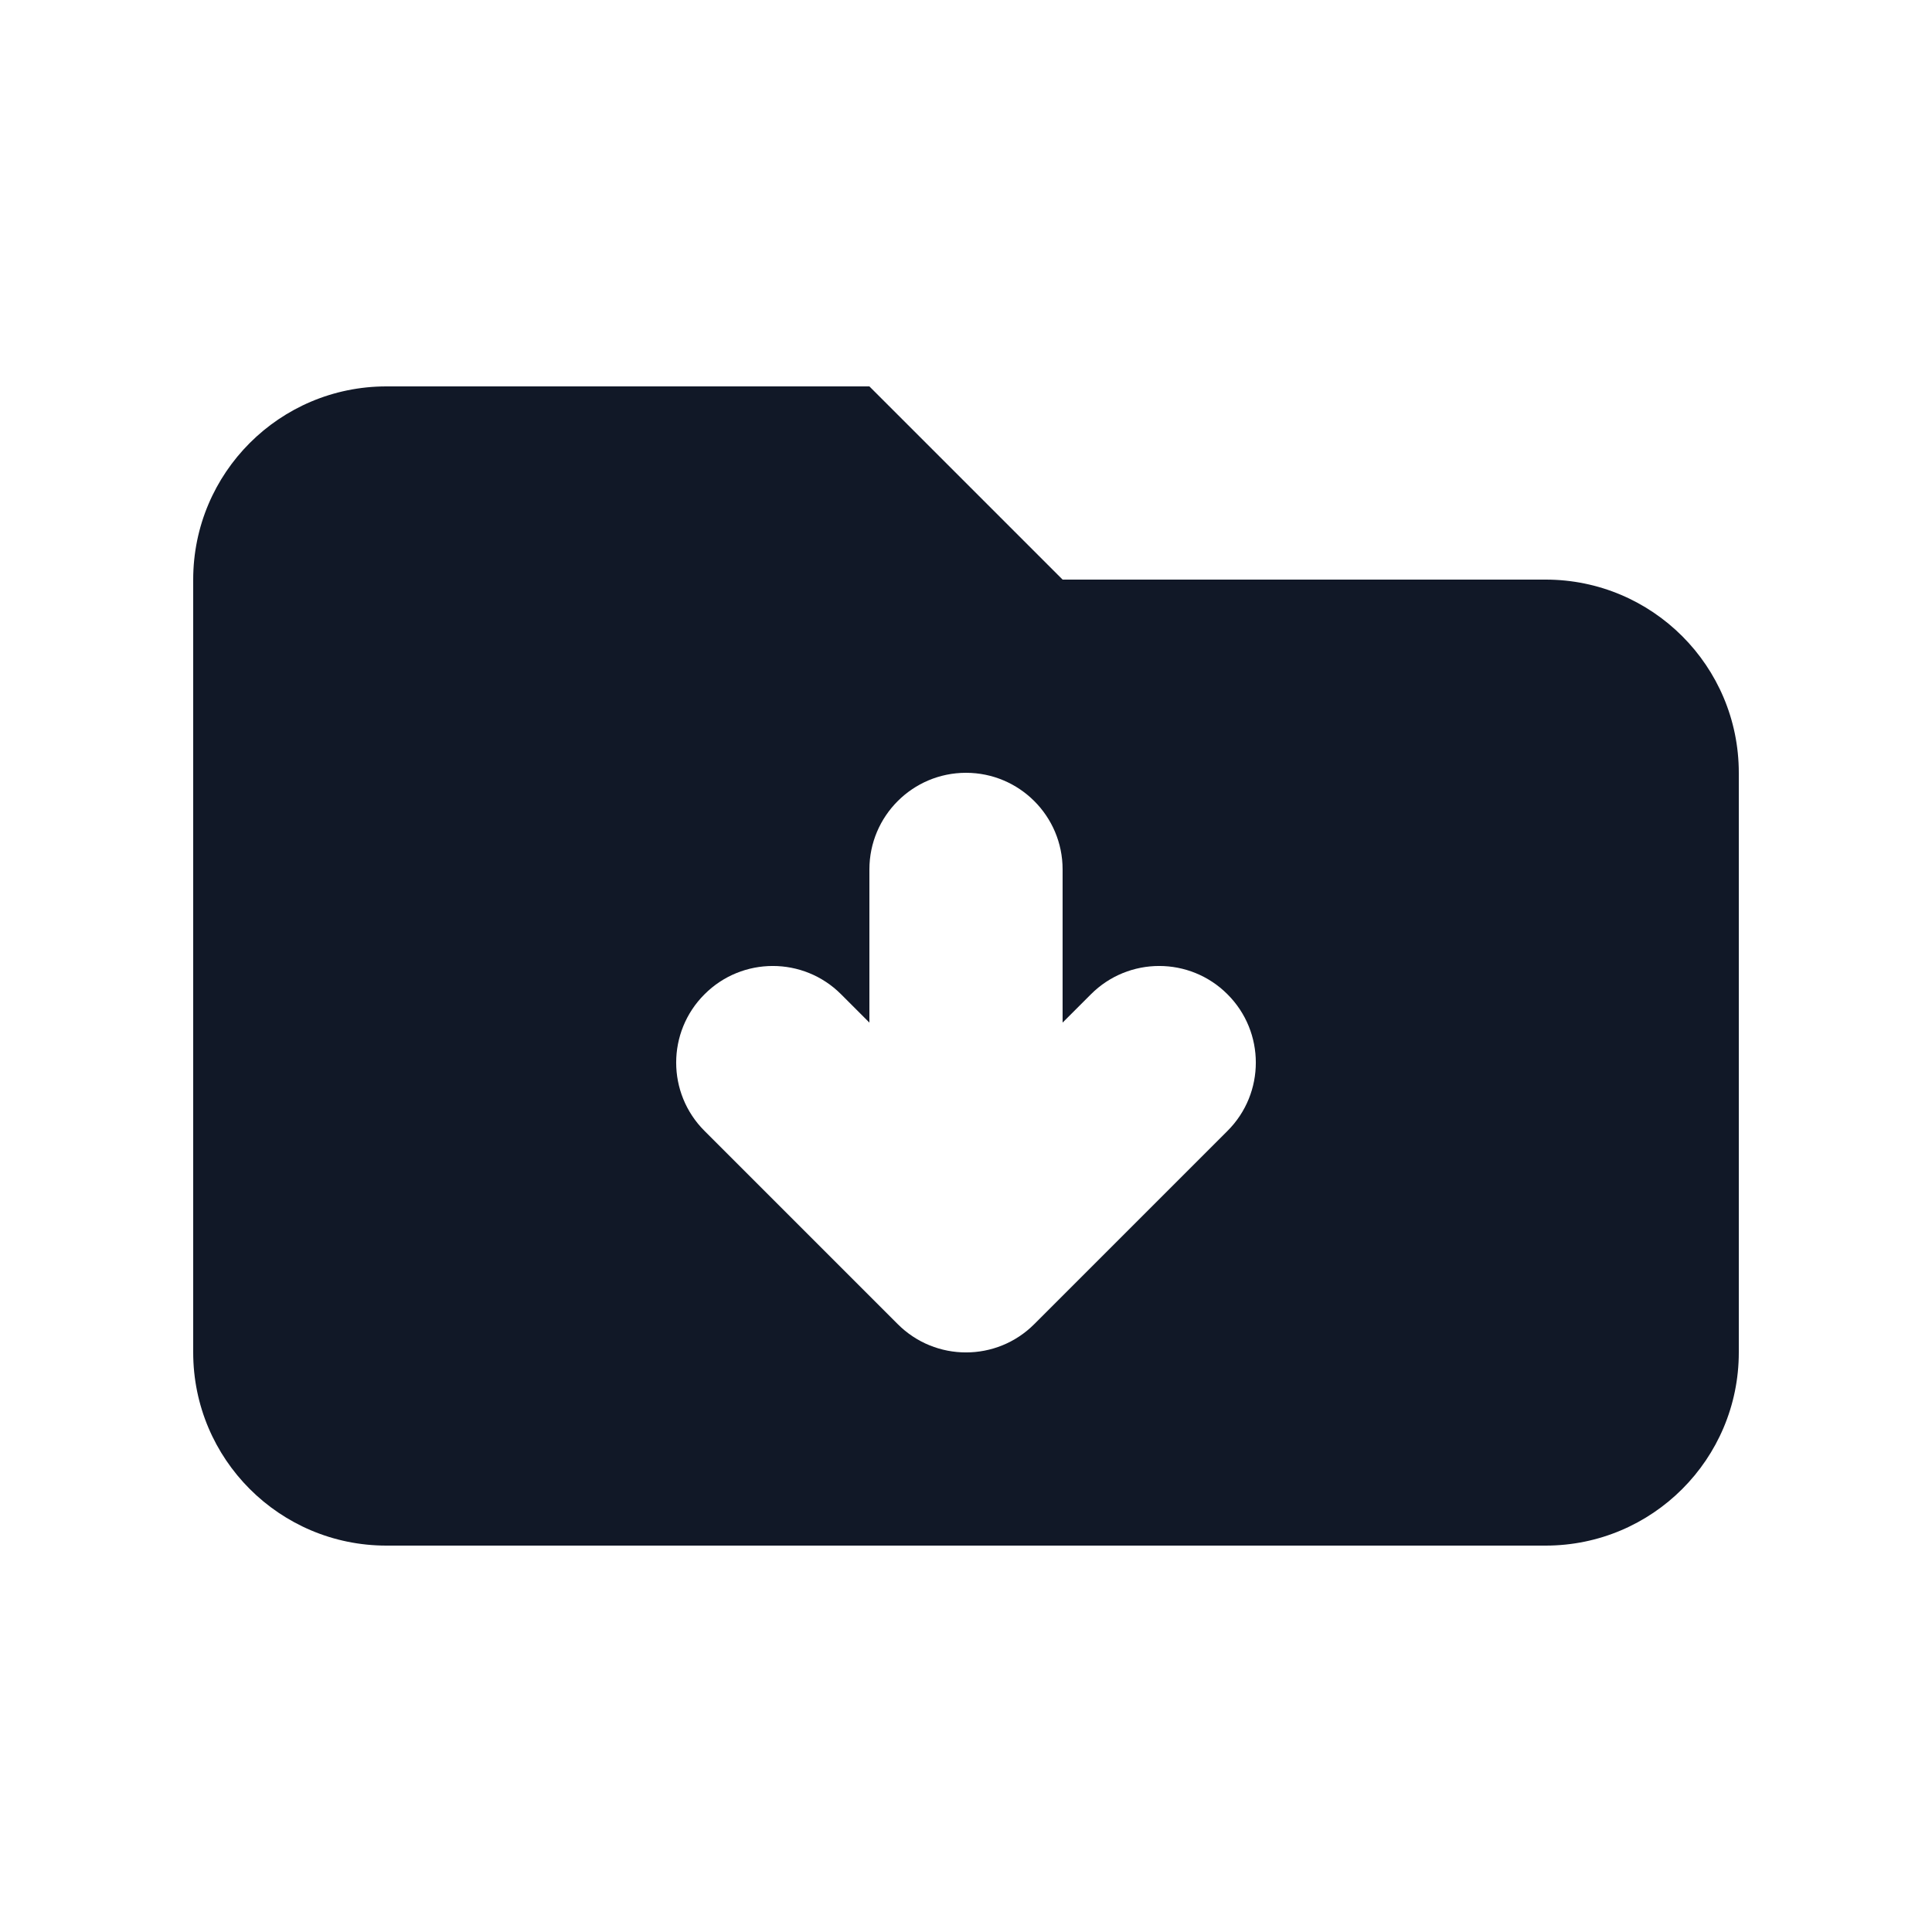
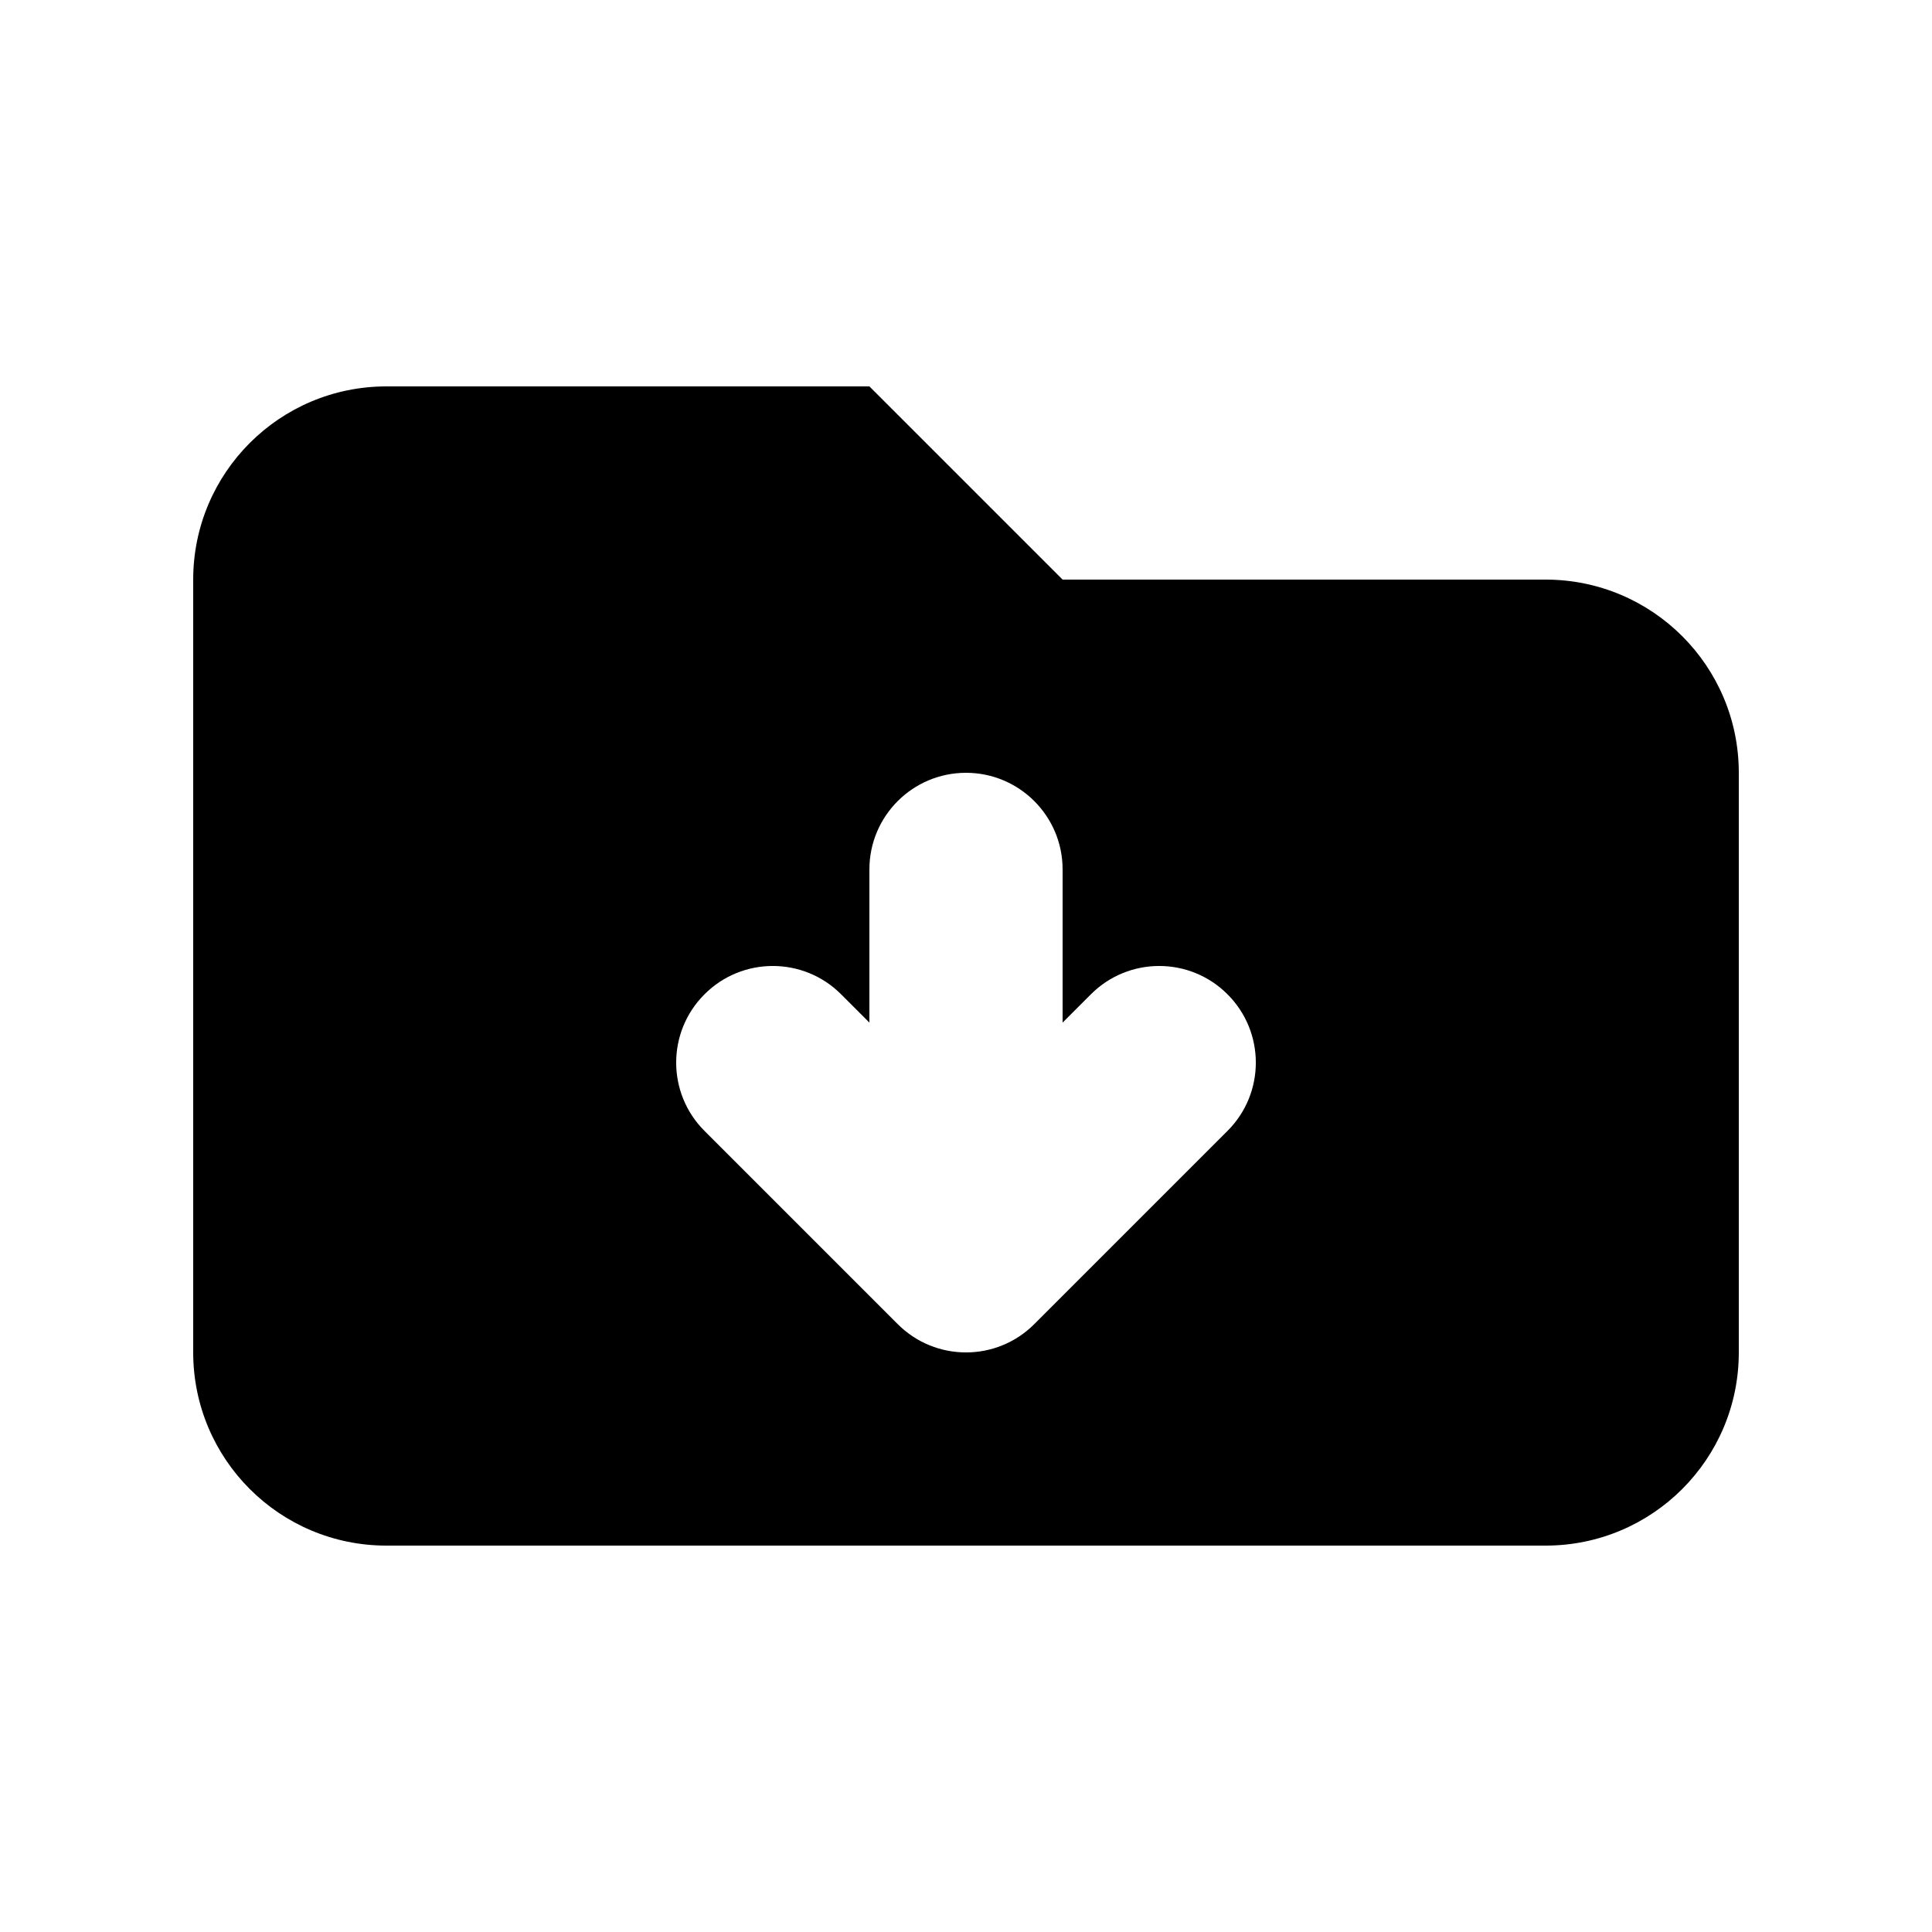
- <svg xmlns="http://www.w3.org/2000/svg" width="20" height="20" viewBox="0 0 20 20" fill="none">
-   <path fill-rule="evenodd" clip-rule="evenodd" d="M4 4C2.895 4 2 4.895 2 6V14C2 15.105 2.895 16 4 16H16C17.105 16 18 15.105 18 14V8C18 6.895 17.105 6 16 6H11L9 4H4ZM11 9C11 8.448 10.552 8 10 8C9.448 8 9 8.448 9 9V10.586L8.707 10.293C8.317 9.902 7.683 9.902 7.293 10.293C6.902 10.683 6.902 11.317 7.293 11.707L9.293 13.707C9.683 14.098 10.317 14.098 10.707 13.707L12.707 11.707C13.098 11.317 13.098 10.683 12.707 10.293C12.317 9.902 11.683 9.902 11.293 10.293L11 10.586V9Z" fill="#111827" />
+ <svg xmlns="http://www.w3.org/2000/svg" width="20" height="20" viewBox="0 0 20 20" fill="current">
+   <path fill-rule="evenodd" clip-rule="evenodd" d="M4 4C2.895 4 2 4.895 2 6V14C2 15.105 2.895 16 4 16H16C17.105 16 18 15.105 18 14V8C18 6.895 17.105 6 16 6H11L9 4H4ZM11 9C11 8.448 10.552 8 10 8C9.448 8 9 8.448 9 9V10.586L8.707 10.293C8.317 9.902 7.683 9.902 7.293 10.293C6.902 10.683 6.902 11.317 7.293 11.707L9.293 13.707C9.683 14.098 10.317 14.098 10.707 13.707L12.707 11.707C13.098 11.317 13.098 10.683 12.707 10.293C12.317 9.902 11.683 9.902 11.293 10.293L11 10.586V9Z" fill="current" />
</svg>
